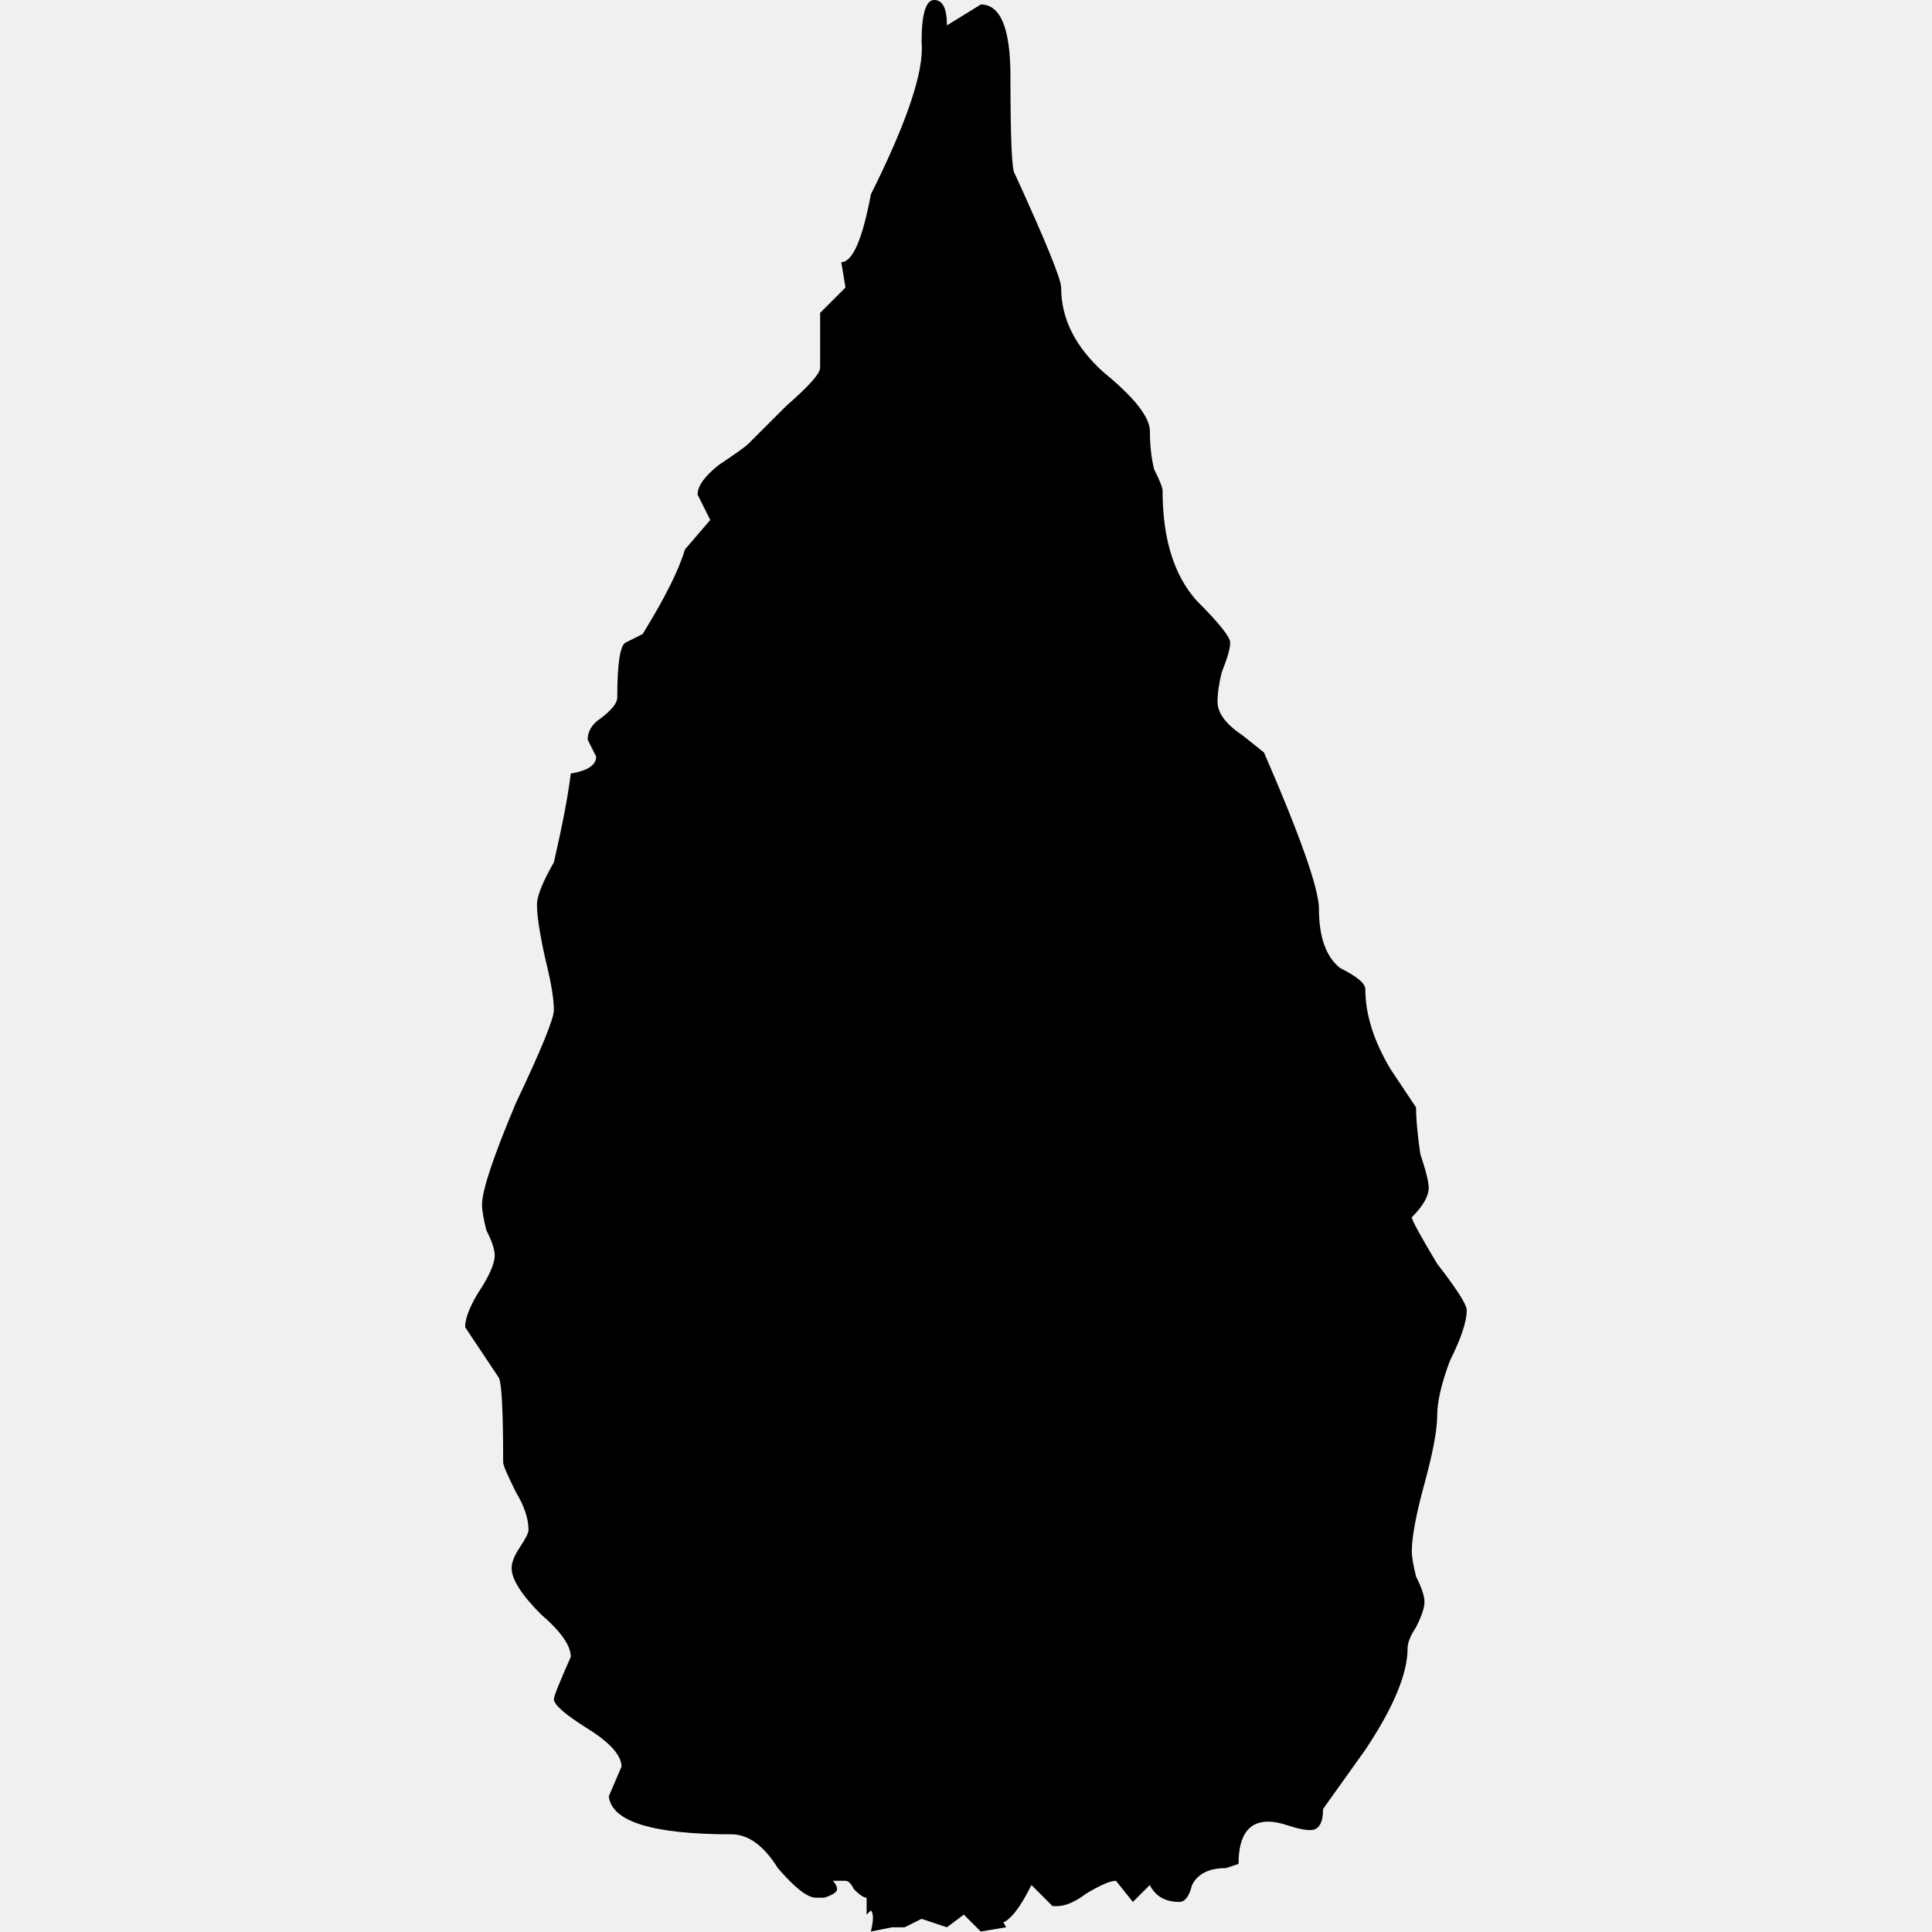
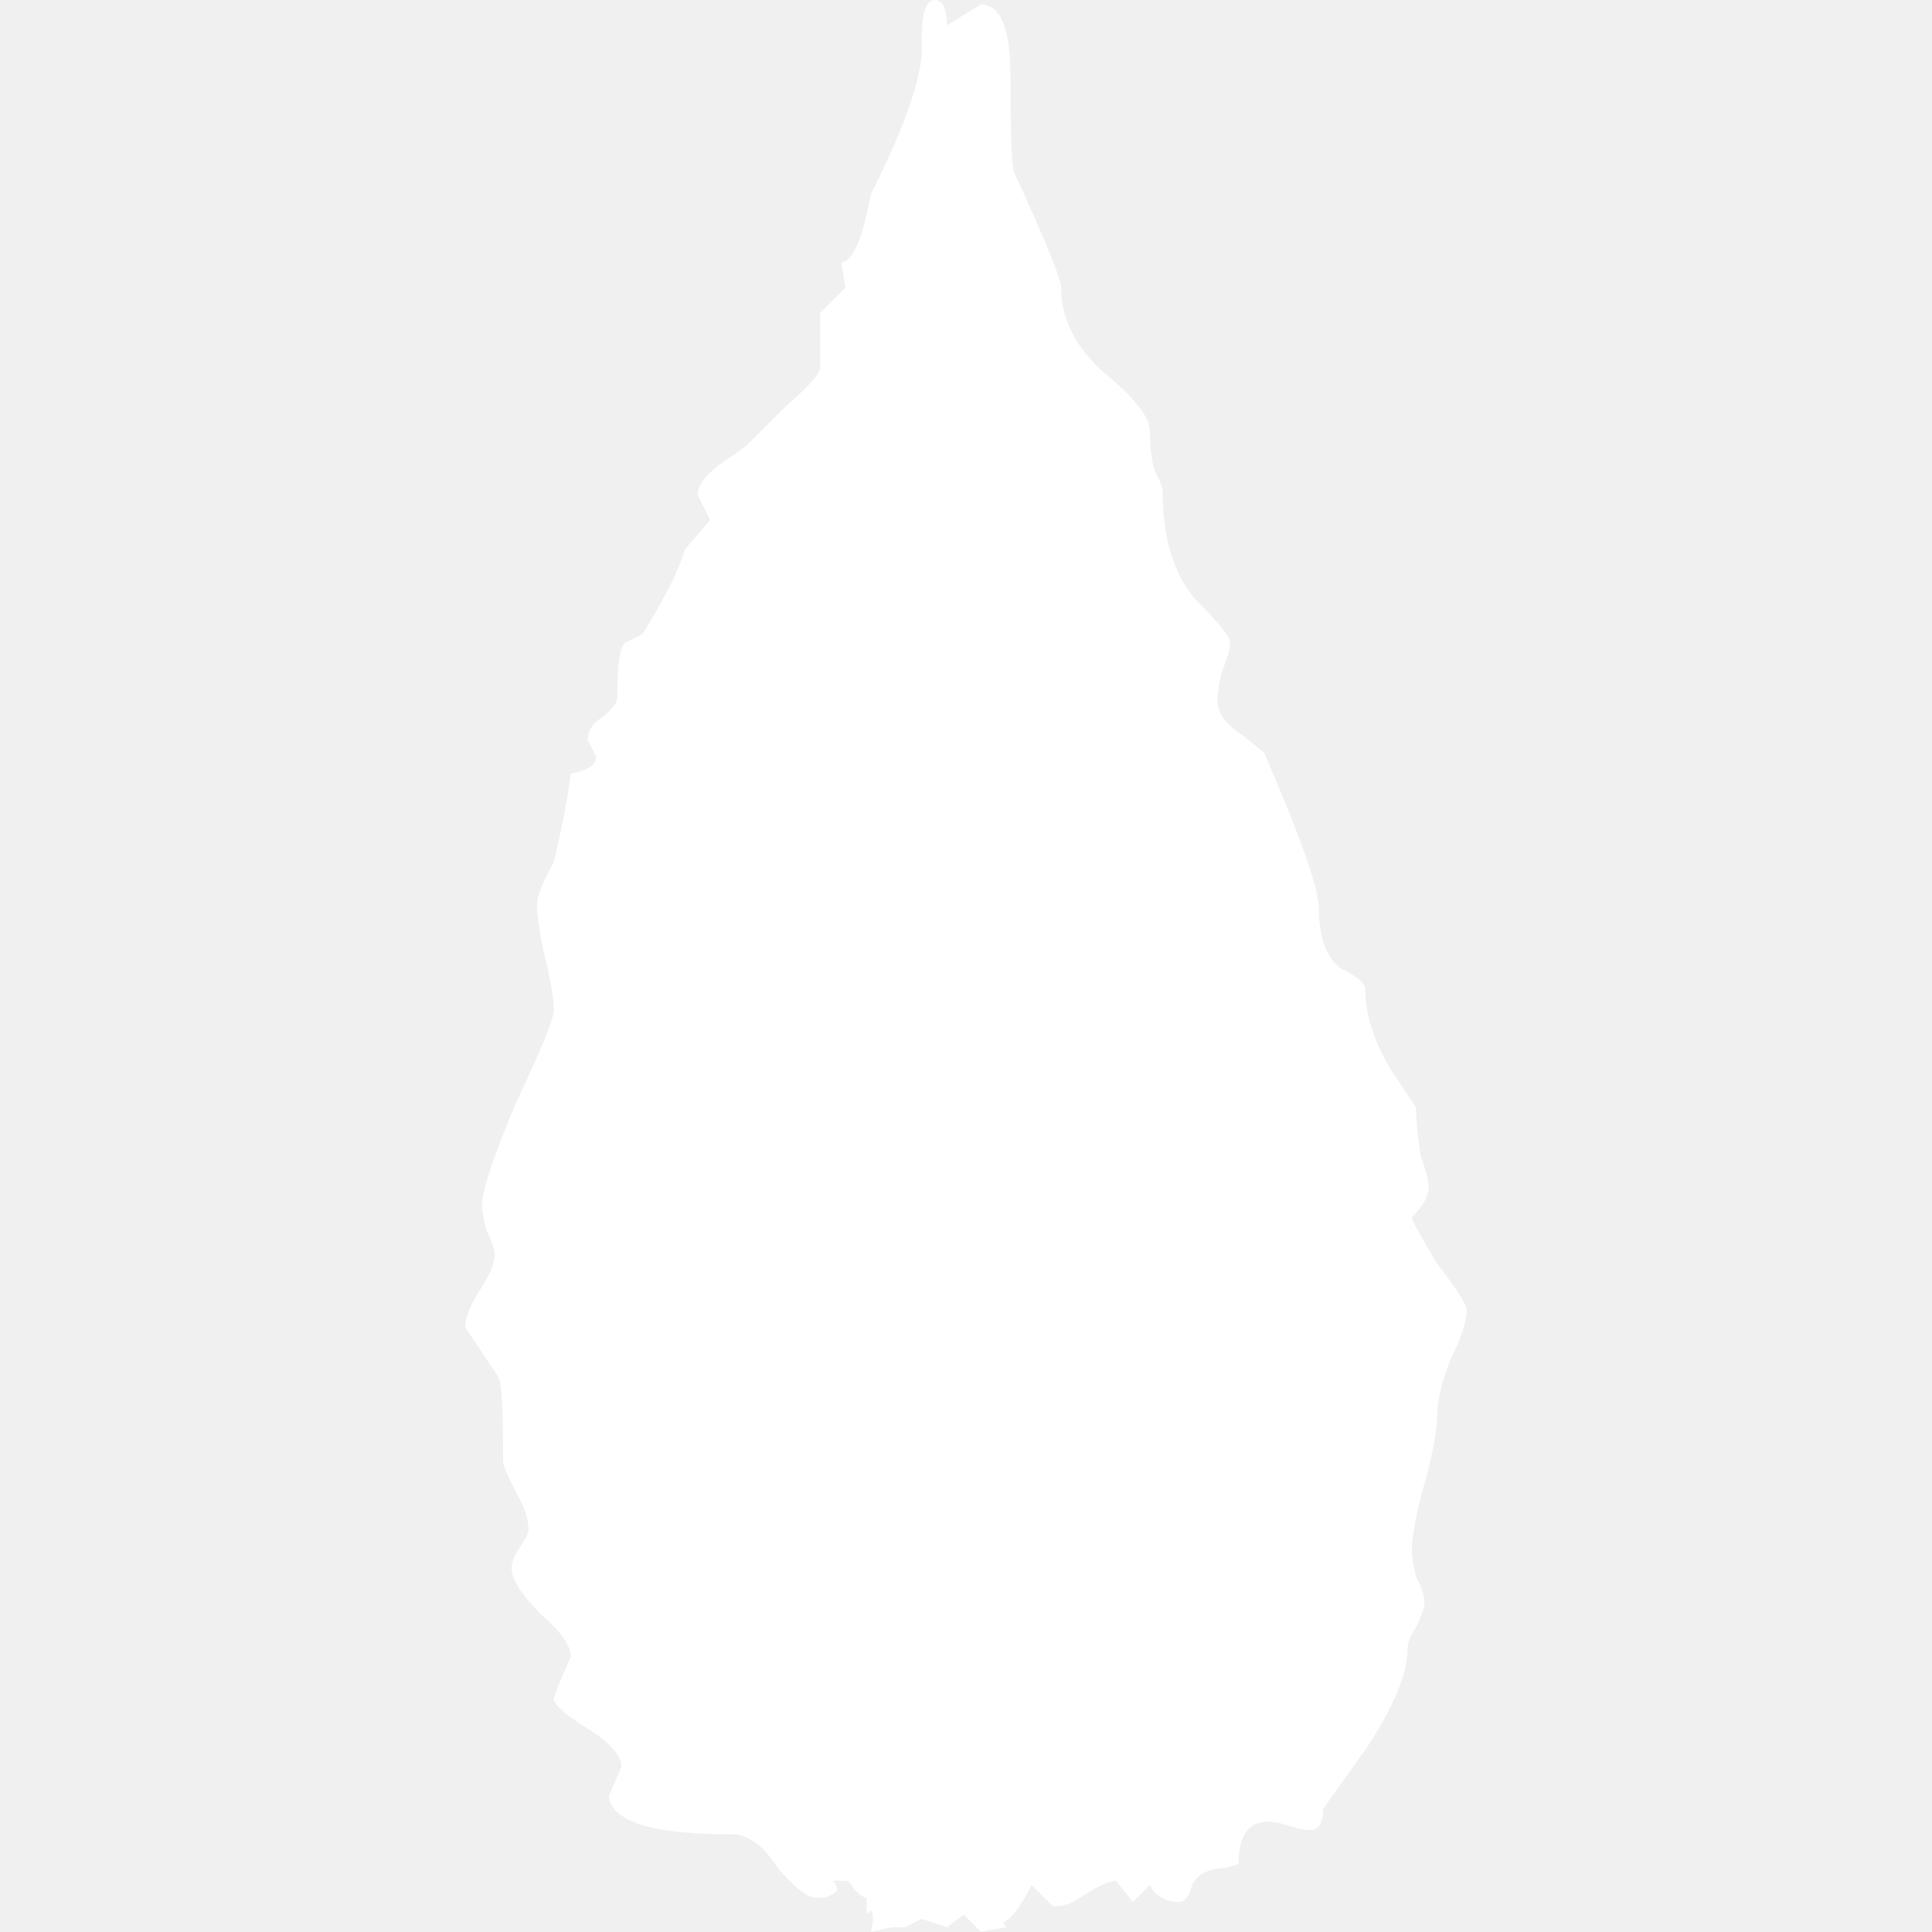
<svg xmlns="http://www.w3.org/2000/svg" width="16px" height="16px" id="svg3082" version="1.1">
  <defs id="defs3084" />
  <g id="layer1">
-     <path d="m 7.212,1.611 c -0.07,0.373 -0.152,0.56 -0.245,0.56 l 0.035,0.21 c -0.14,0.14 -0.21,0.21 -0.21,0.21 l 0,0.455 c -4e-6,0.047 -0.093,0.152 -0.28,0.315 -0.163,0.163 -0.268,0.268 -0.315,0.315 -0.023,0.023 -0.105,0.082 -0.245,0.175 -0.117,0.093 -0.175,0.175 -0.175,0.245 l 0.105,0.21 -0.21,0.245 c -0.047,0.163 -0.163,0.397 -0.35,0.7 l -0.14,0.07 c -0.047,0.023 -0.07,0.175 -0.07,0.455 -2.2e-6,0.047 -0.047,0.105 -0.14,0.175 -0.07,0.047 -0.105,0.105 -0.105,0.175 l 0.07,0.14 c -2.2e-6,0.07 -0.07,0.117 -0.21,0.14 -0.023,0.187 -0.07,0.432 -0.14,0.735 -0.093,0.163 -0.14,0.28 -0.14,0.35 -2.2e-6,0.093 0.023,0.245 0.07,0.455 0.047,0.187 0.07,0.327 0.07,0.42 -2.2e-6,0.07 -0.105,0.327 -0.315,0.77 -0.187,0.443 -0.28,0.724 -0.28,0.84 -2.2e-6,0.047 0.012,0.117 0.035,0.21 0.047,0.093 0.07,0.163 0.07,0.21 -2.2e-6,0.07 -0.047,0.175 -0.14,0.315 -0.07,0.117 -0.105,0.21 -0.105,0.28 0,2.2e-5 0.093,0.14 0.28,0.42 0.023,0.047 0.035,0.28 0.035,0.7 -2.2e-6,0.023 0.035,0.105 0.105,0.245 0.07,0.117 0.105,0.222 0.105,0.315 -2.2e-6,0.023 -0.023,0.07 -0.07,0.14 -0.047,0.07 -0.07,0.128 -0.07,0.175 -2.2e-6,0.093 0.082,0.222 0.245,0.385 0.163,0.14 0.245,0.257 0.245,0.35 -0.093,0.21 -0.14,0.327 -0.14,0.35 -2.2e-6,0.047 0.093,0.128 0.28,0.245 0.187,0.117 0.28,0.222 0.28,0.315 l -0.105,0.245 c 0.023,0.21 0.362,0.315 1.015,0.315 0.14,0 0.268,0.093 0.385,0.28 0.14,0.163 0.245,0.245 0.315,0.245 l 0.07,0 c 0.07,-0.023 0.105,-0.047 0.105,-0.07 -4e-6,-0.023 -0.012,-0.047 -0.035,-0.07 l 0.105,0 c 0.023,0 0.047,0.023 0.07,0.07 0.047,0.047 0.082,0.07 0.105,0.07 l 0,0.14 0.035,-0.035 c 0.023,0.023 0.023,0.082 0,0.175 l 0.175,-0.035 0.105,0 0.14,-0.07 0.21,0.07 0.14,-0.105 0.14,0.14 0.21,-0.035 c -0.023,-0.047 -0.058,-0.093 -0.105,-0.14 0.023,0.07 0.047,0.105 0.07,0.105 0.07,-0.023 0.152,-0.128 0.245,-0.315 l 0.175,0.175 0.035,0 c 0.07,0 0.152,-0.035 0.245,-0.105 0.117,-0.07 0.198,-0.105 0.245,-0.105 l 0.14,0.175 0.14,-0.14 c 0.047,0.093 0.128,0.14 0.245,0.14 0.047,0 0.082,-0.047 0.105,-0.14 0.047,-0.093 0.14,-0.14 0.28,-0.14 l 0.105,-0.035 c -6e-6,-0.233 0.082,-0.35 0.245,-0.35 0.047,0 0.105,0.011 0.175,0.035 0.07,0.023 0.128,0.035 0.175,0.035 0.07,0 0.105,-0.058 0.105,-0.175 -9e-6,0 0.117,-0.163 0.35,-0.49 0.233,-0.35 0.35,-0.63 0.35,-0.84 -9e-6,-0.047 0.023,-0.105 0.07,-0.175 0.047,-0.093 0.07,-0.163 0.07,-0.21 -9e-6,-0.047 -0.023,-0.117 -0.07,-0.21 -0.023,-0.093 -0.035,-0.163 -0.035,-0.21 -9e-6,-0.117 0.035,-0.303 0.105,-0.56 0.07,-0.257 0.105,-0.443 0.105,-0.56 -9e-6,-0.117 0.035,-0.268 0.105,-0.455 0.093,-0.187 0.14,-0.327 0.14,-0.42 -9e-6,-0.047 -0.082,-0.175 -0.245,-0.385 -0.14,-0.233 -0.21,-0.362 -0.21,-0.385 0.093,-0.093 0.14,-0.175 0.14,-0.245 -9e-6,-0.047 -0.023,-0.14 -0.07,-0.28 -0.023,-0.163 -0.035,-0.292 -0.035,-0.385 -9e-6,2.19e-5 -0.07,-0.105 -0.21,-0.315 -0.14,-0.233 -0.21,-0.455 -0.21,-0.665 -9e-6,-0.047 -0.07,-0.105 -0.21,-0.175 C 10.982,7.924 10.923,7.761 10.923,7.527 10.923,7.364 10.772,6.932 10.468,6.232 L 10.293,6.092 c -0.14,-0.093 -0.21,-0.187 -0.21,-0.28 -7e-6,-0.07 0.012,-0.152 0.035,-0.245 0.047,-0.117 0.07,-0.198 0.07,-0.245 -7e-6,-0.047 -0.093,-0.163 -0.28,-0.35 -0.187,-0.21 -0.28,-0.513 -0.28,-0.91 -6e-6,-0.023 -0.023,-0.082 -0.07,-0.175 -0.023,-0.093 -0.035,-0.198 -0.035,-0.315 -7e-6,-0.117 -0.128,-0.28 -0.385,-0.49 -0.233,-0.21 -0.35,-0.443 -0.35,-0.7 -7e-6,-0.07 -0.128,-0.385 -0.385,-0.945 -0.023,-0.023 -0.035,-0.292 -0.035,-0.805 -7e-6,-0.397 -0.082,-0.595 -0.245,-0.595 L 7.842,0.21 C 7.842,0.07 7.807,-10e-7 7.737,-10e-7 c -0.07,2.19e-5 -0.105,0.117 -0.105,0.35 0.023,0.233 -0.117,0.654 -0.42,1.26" style="font-size:16px;font-style:normal;font-variant:normal;font-weight:normal;font-stretch:normal;line-height:125%;letter-spacing:0px;word-spacing:0px;fill:#000000;fill-opacity:1;stroke:none;font-family:ddvlts1a;-inkscape-font-specification:ddvlts1a" id="path3080" />
+     <path d="m 7.212,1.611 c -0.07,0.373 -0.152,0.56 -0.245,0.56 l 0.035,0.21 c -0.14,0.14 -0.21,0.21 -0.21,0.21 l 0,0.455 c -4e-6,0.047 -0.093,0.152 -0.28,0.315 -0.163,0.163 -0.268,0.268 -0.315,0.315 -0.023,0.023 -0.105,0.082 -0.245,0.175 -0.117,0.093 -0.175,0.175 -0.175,0.245 l 0.105,0.21 -0.21,0.245 c -0.047,0.163 -0.163,0.397 -0.35,0.7 l -0.14,0.07 c -0.047,0.023 -0.07,0.175 -0.07,0.455 -2.2e-6,0.047 -0.047,0.105 -0.14,0.175 -0.07,0.047 -0.105,0.105 -0.105,0.175 l 0.07,0.14 c -2.2e-6,0.07 -0.07,0.117 -0.21,0.14 -0.023,0.187 -0.07,0.432 -0.14,0.735 -0.093,0.163 -0.14,0.28 -0.14,0.35 -2.2e-6,0.093 0.023,0.245 0.07,0.455 0.047,0.187 0.07,0.327 0.07,0.42 -2.2e-6,0.07 -0.105,0.327 -0.315,0.77 -0.187,0.443 -0.28,0.724 -0.28,0.84 -2.2e-6,0.047 0.012,0.117 0.035,0.21 0.047,0.093 0.07,0.163 0.07,0.21 -2.2e-6,0.07 -0.047,0.175 -0.14,0.315 -0.07,0.117 -0.105,0.21 -0.105,0.28 0,2.2e-5 0.093,0.14 0.28,0.42 0.023,0.047 0.035,0.28 0.035,0.7 -2.2e-6,0.023 0.035,0.105 0.105,0.245 0.07,0.117 0.105,0.222 0.105,0.315 -2.2e-6,0.023 -0.023,0.07 -0.07,0.14 -0.047,0.07 -0.07,0.128 -0.07,0.175 -2.2e-6,0.093 0.082,0.222 0.245,0.385 0.163,0.14 0.245,0.257 0.245,0.35 -0.093,0.21 -0.14,0.327 -0.14,0.35 -2.2e-6,0.047 0.093,0.128 0.28,0.245 0.187,0.117 0.28,0.222 0.28,0.315 l -0.105,0.245 c 0.023,0.21 0.362,0.315 1.015,0.315 0.14,0 0.268,0.093 0.385,0.28 0.14,0.163 0.245,0.245 0.315,0.245 l 0.07,0 c 0.07,-0.023 0.105,-0.047 0.105,-0.07 -4e-6,-0.023 -0.012,-0.047 -0.035,-0.07 l 0.105,0 c 0.023,0 0.047,0.023 0.07,0.07 0.047,0.047 0.082,0.07 0.105,0.07 l 0,0.14 0.035,-0.035 c 0.023,0.023 0.023,0.082 0,0.175 l 0.175,-0.035 0.105,0 0.14,-0.07 0.21,0.07 0.14,-0.105 0.14,0.14 0.21,-0.035 c -0.023,-0.047 -0.058,-0.093 -0.105,-0.14 0.023,0.07 0.047,0.105 0.07,0.105 0.07,-0.023 0.152,-0.128 0.245,-0.315 l 0.175,0.175 0.035,0 c 0.07,0 0.152,-0.035 0.245,-0.105 0.117,-0.07 0.198,-0.105 0.245,-0.105 l 0.14,0.175 0.14,-0.14 c 0.047,0.093 0.128,0.14 0.245,0.14 0.047,0 0.082,-0.047 0.105,-0.14 0.047,-0.093 0.14,-0.14 0.28,-0.14 l 0.105,-0.035 c -6e-6,-0.233 0.082,-0.35 0.245,-0.35 0.047,0 0.105,0.011 0.175,0.035 0.07,0.023 0.128,0.035 0.175,0.035 0.07,0 0.105,-0.058 0.105,-0.175 -9e-6,0 0.117,-0.163 0.35,-0.49 0.233,-0.35 0.35,-0.63 0.35,-0.84 -9e-6,-0.047 0.023,-0.105 0.07,-0.175 0.047,-0.093 0.07,-0.163 0.07,-0.21 -9e-6,-0.047 -0.023,-0.117 -0.07,-0.21 -0.023,-0.093 -0.035,-0.163 -0.035,-0.21 -9e-6,-0.117 0.035,-0.303 0.105,-0.56 0.07,-0.257 0.105,-0.443 0.105,-0.56 -9e-6,-0.117 0.035,-0.268 0.105,-0.455 0.093,-0.187 0.14,-0.327 0.14,-0.42 -9e-6,-0.047 -0.082,-0.175 -0.245,-0.385 -0.14,-0.233 -0.21,-0.362 -0.21,-0.385 0.093,-0.093 0.14,-0.175 0.14,-0.245 -9e-6,-0.047 -0.023,-0.14 -0.07,-0.28 -0.023,-0.163 -0.035,-0.292 -0.035,-0.385 -9e-6,2.19e-5 -0.07,-0.105 -0.21,-0.315 -0.14,-0.233 -0.21,-0.455 -0.21,-0.665 -9e-6,-0.047 -0.07,-0.105 -0.21,-0.175 C 10.982,7.924 10.923,7.761 10.923,7.527 10.923,7.364 10.772,6.932 10.468,6.232 L 10.293,6.092 c -0.14,-0.093 -0.21,-0.187 -0.21,-0.28 -7e-6,-0.07 0.012,-0.152 0.035,-0.245 0.047,-0.117 0.07,-0.198 0.07,-0.245 -7e-6,-0.047 -0.093,-0.163 -0.28,-0.35 -0.187,-0.21 -0.28,-0.513 -0.28,-0.91 -6e-6,-0.023 -0.023,-0.082 -0.07,-0.175 -0.023,-0.093 -0.035,-0.198 -0.035,-0.315 -7e-6,-0.117 -0.128,-0.28 -0.385,-0.49 -0.233,-0.21 -0.35,-0.443 -0.35,-0.7 -7e-6,-0.07 -0.128,-0.385 -0.385,-0.945 -0.023,-0.023 -0.035,-0.292 -0.035,-0.805 -7e-6,-0.397 -0.082,-0.595 -0.245,-0.595 L 7.842,0.21 C 7.842,0.07 7.807,-10e-7 7.737,-10e-7 c -0.07,2.19e-5 -0.105,0.117 -0.105,0.35 0.023,0.233 -0.117,0.654 -0.42,1.26" style="font-size:16px;font-style:normal;font-variant:normal;font-weight:normal;font-stretch:normal;line-height:125%;letter-spacing:0px;word-spacing:0px;fill:#ffffff;fill-opacity:1;stroke:none;font-family:ddvlts1a;-inkscape-font-specification:ddvlts1a" id="path3080" />
  </g>
</svg>
